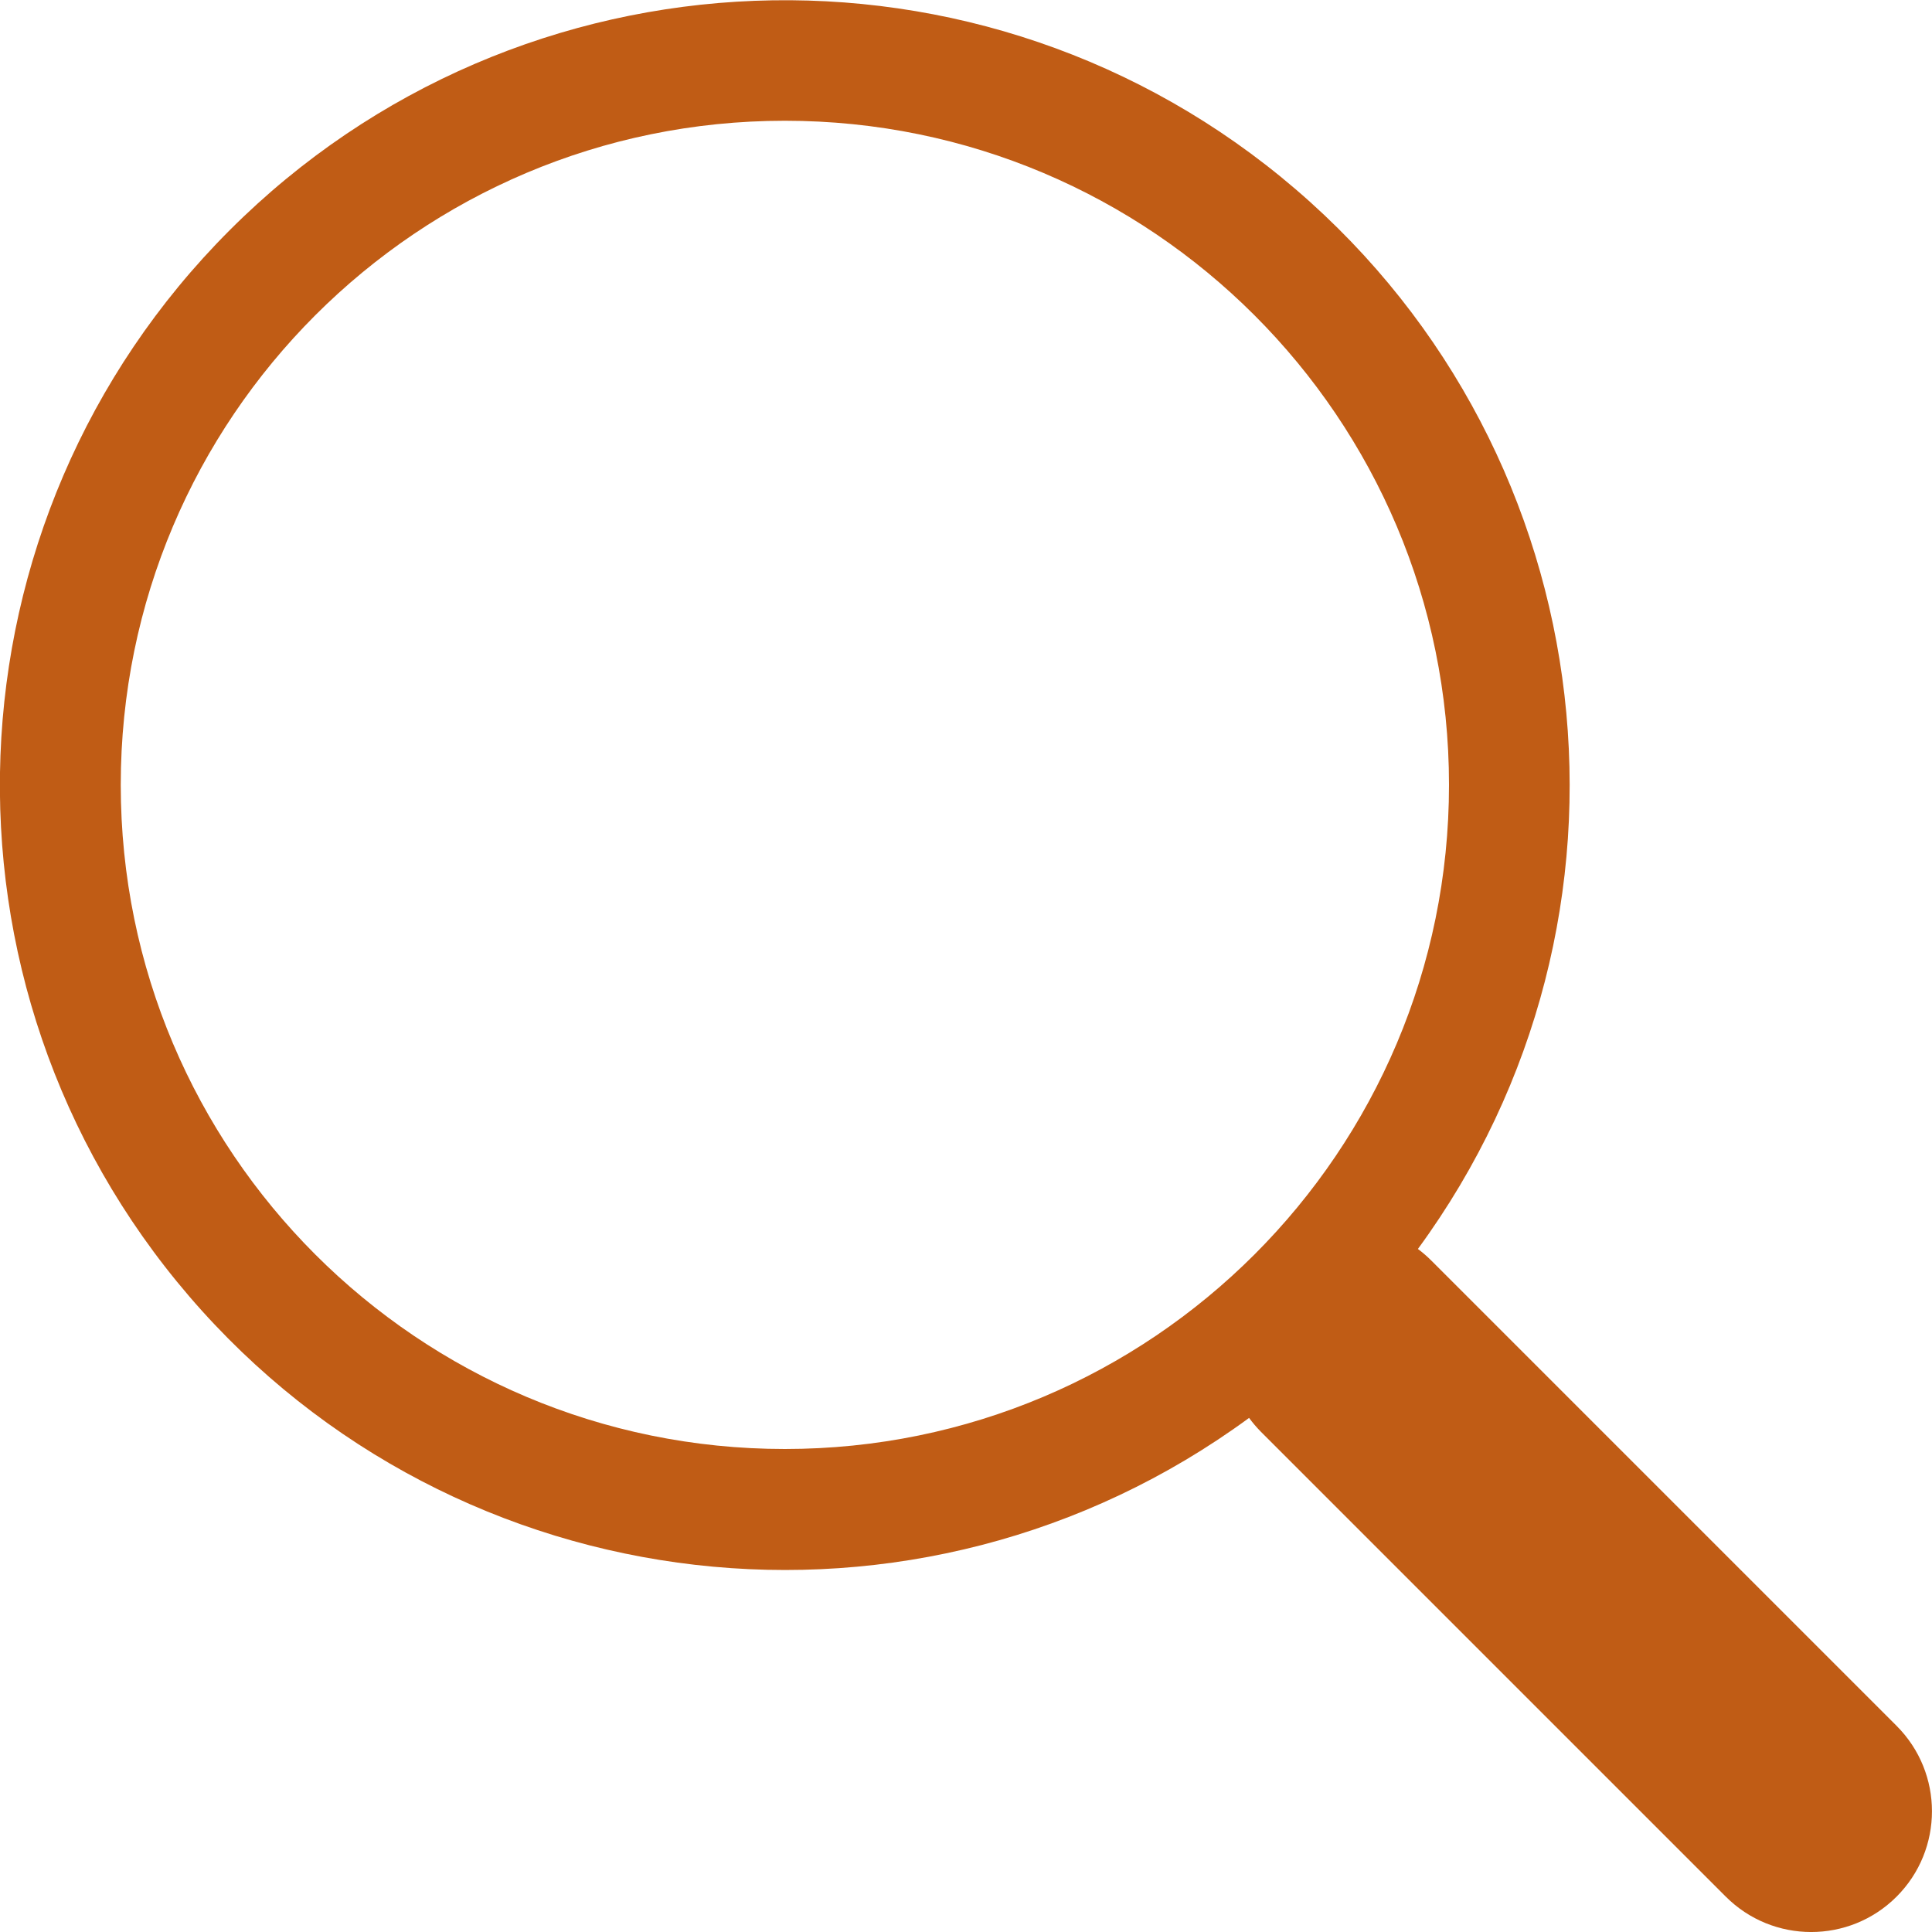
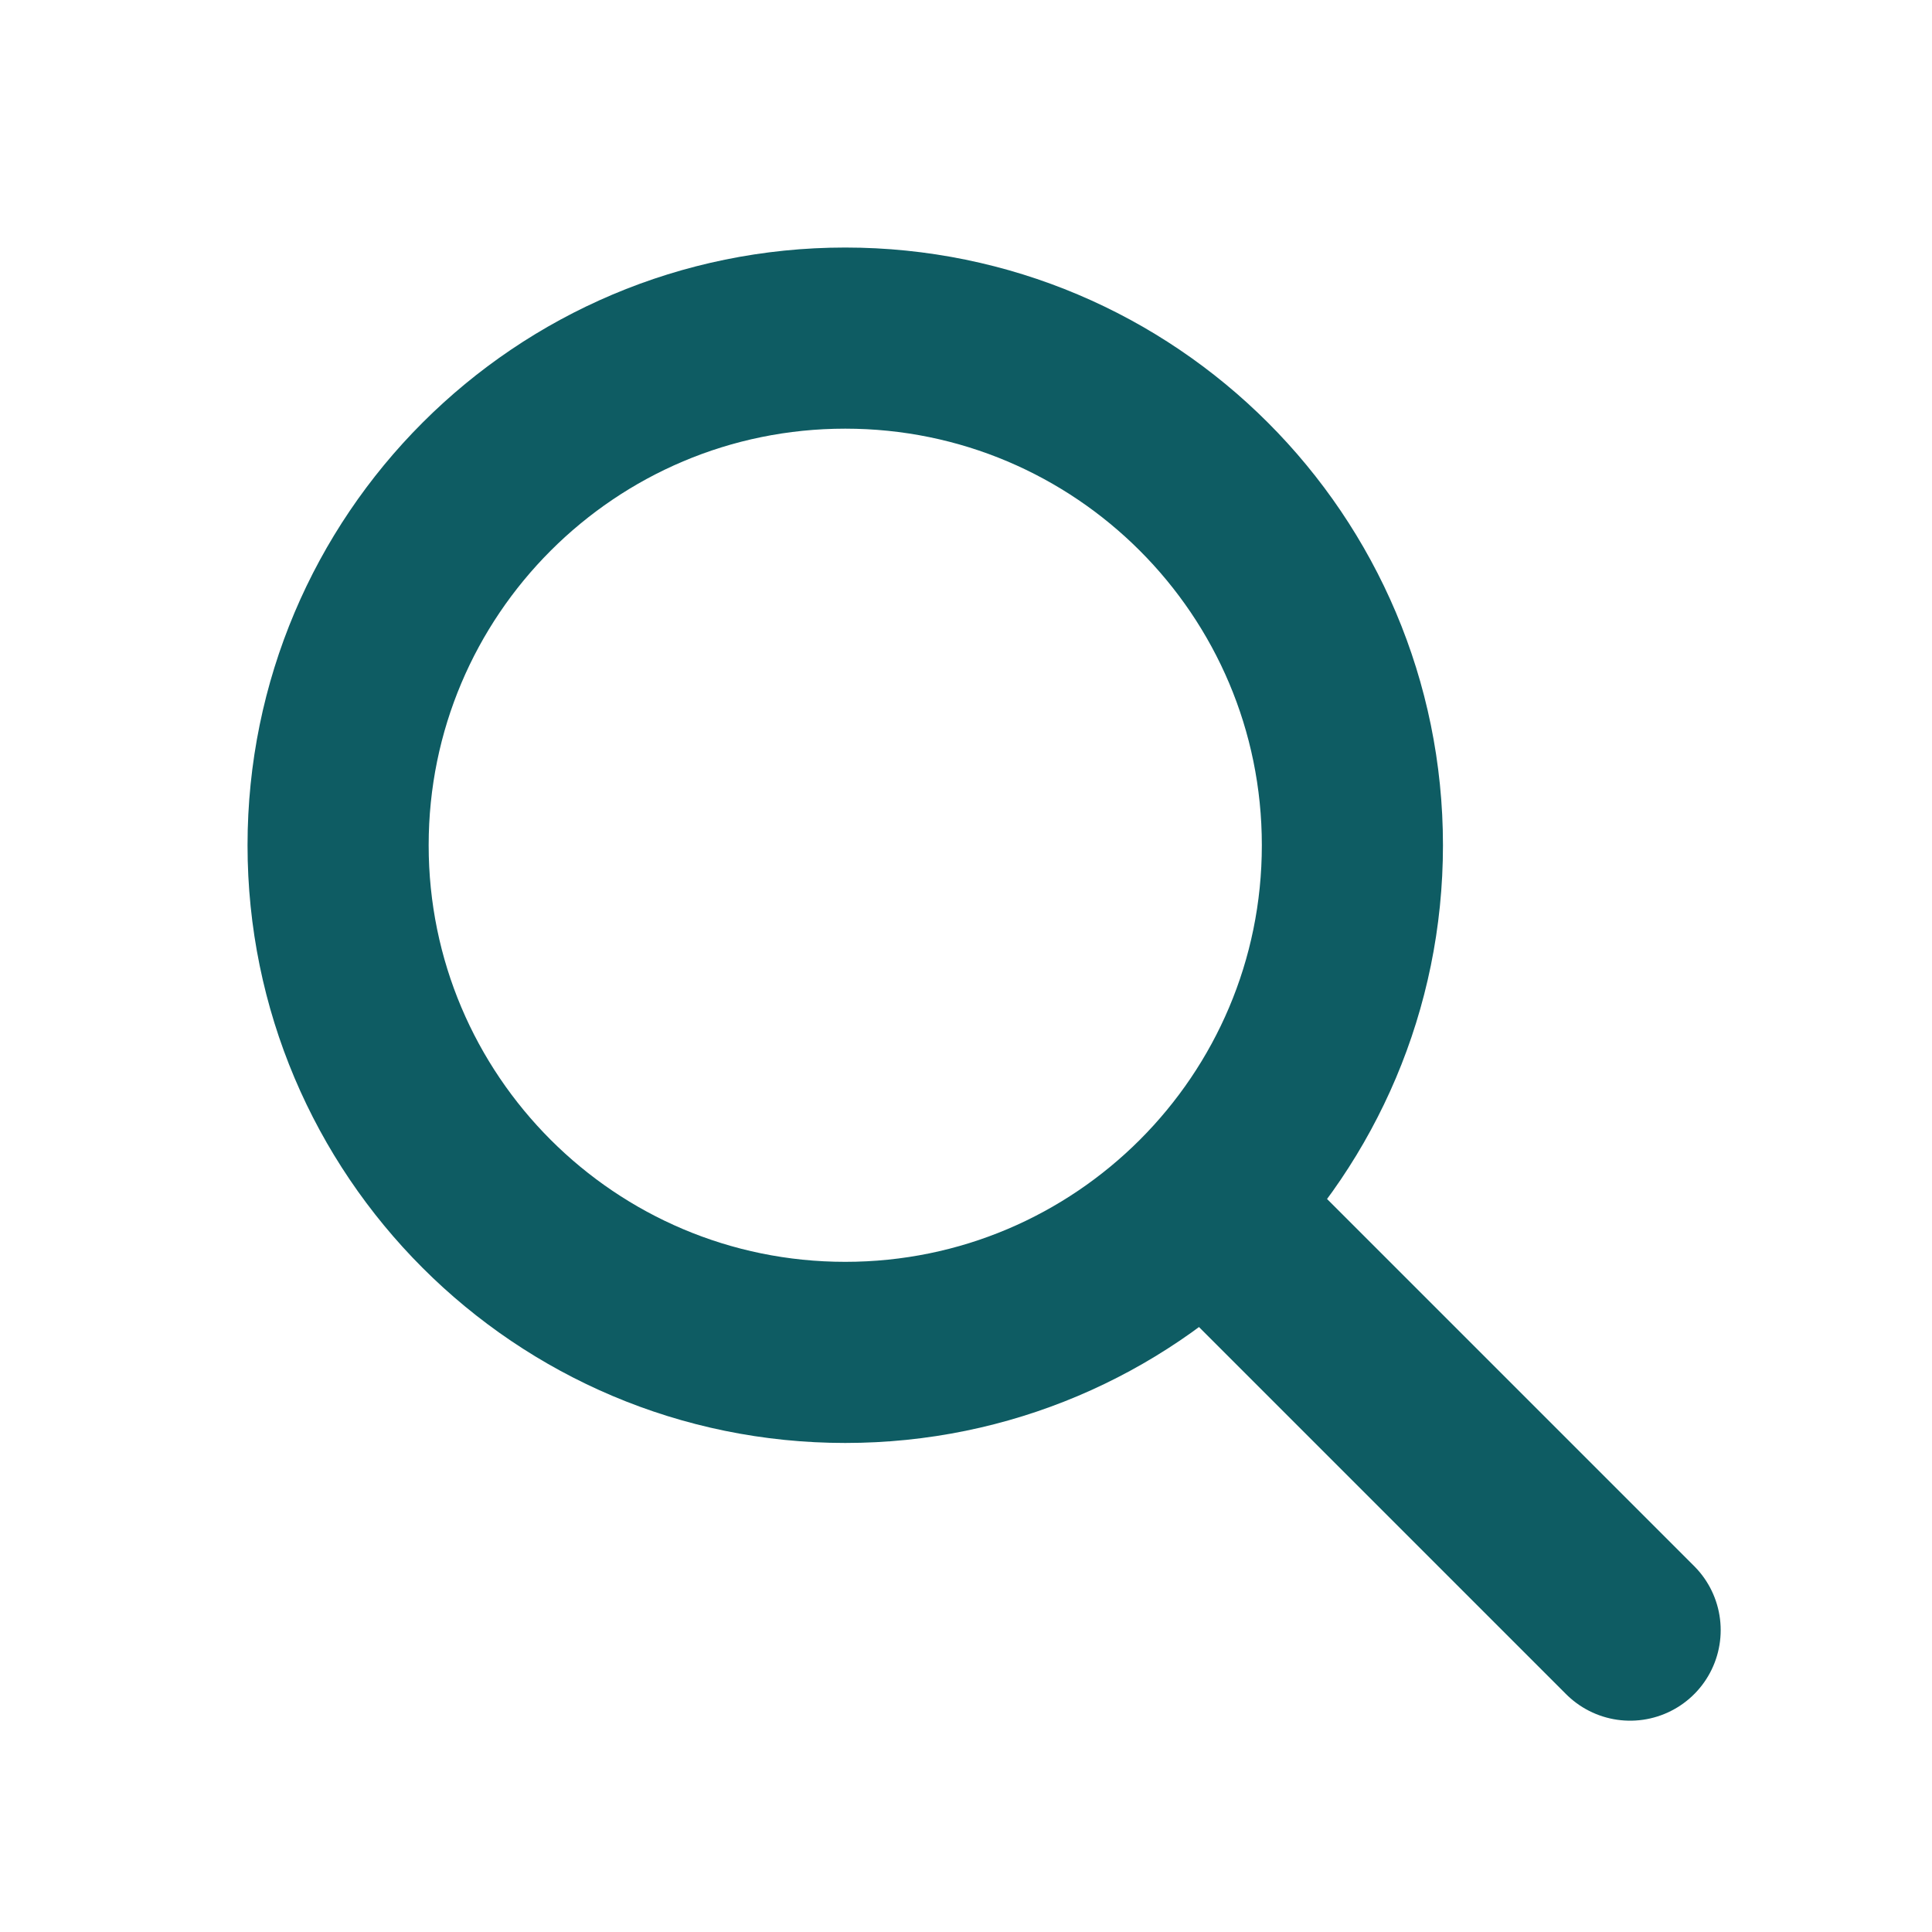
- <svg xmlns="http://www.w3.org/2000/svg" width="16" height="16" fill="#c05c15" viewBox="0 0 16 16">
-   <path d="M11.742 10.344a6.5 6.5 0 1 0-1.397 1.398h-.001q.044.06.098.115l3.85 3.85a1 1 0 0 0 1.415-1.414l-3.85-3.85a1 1 0 0 0-.115-.1zM12 6.5a5.5 5.5 0 1 1-11 0 5.5 5.5 0 0 1 11 0" />
+ <svg xmlns="http://www.w3.org/2000/svg" width="16" height="16" fill="none" stroke="#0E5C63" stroke-width="1.5" viewBox="0 0 16 16">
+   <circle cx="7" cy="7" r="4.2" />
+   <path stroke-linecap="round" d="m10.4 10.4 3.1 3.1" />
</svg>
